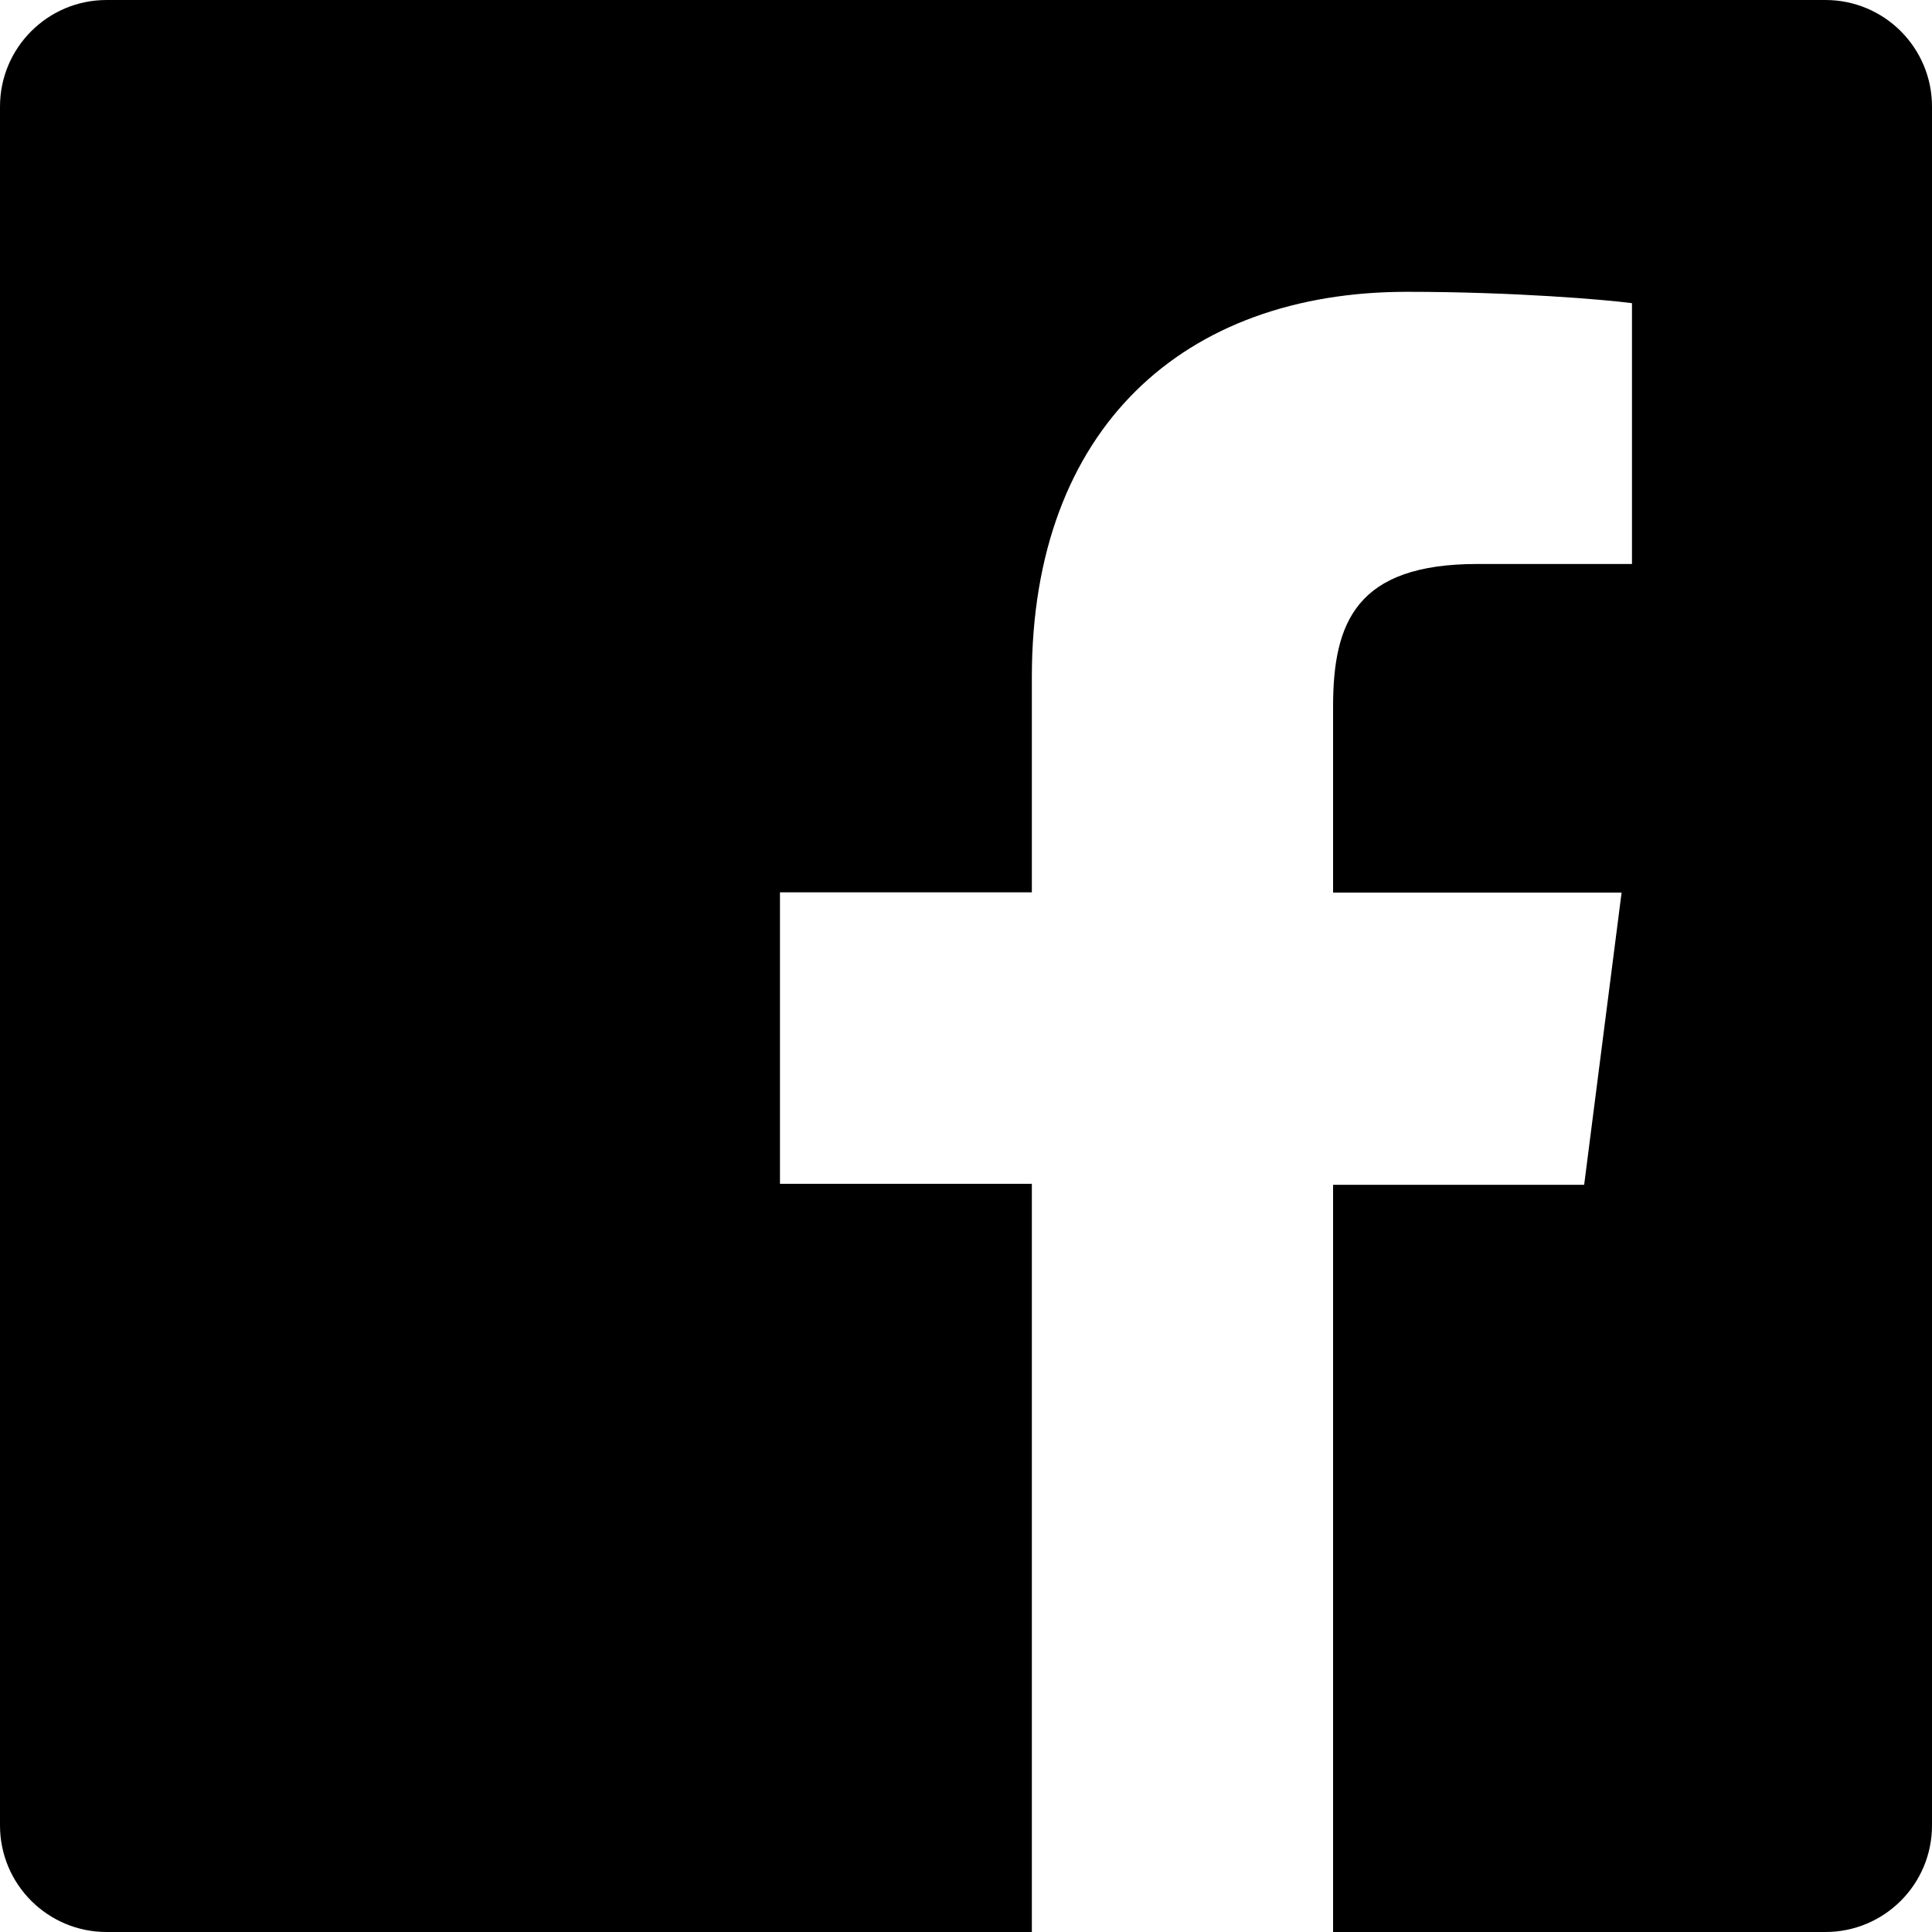
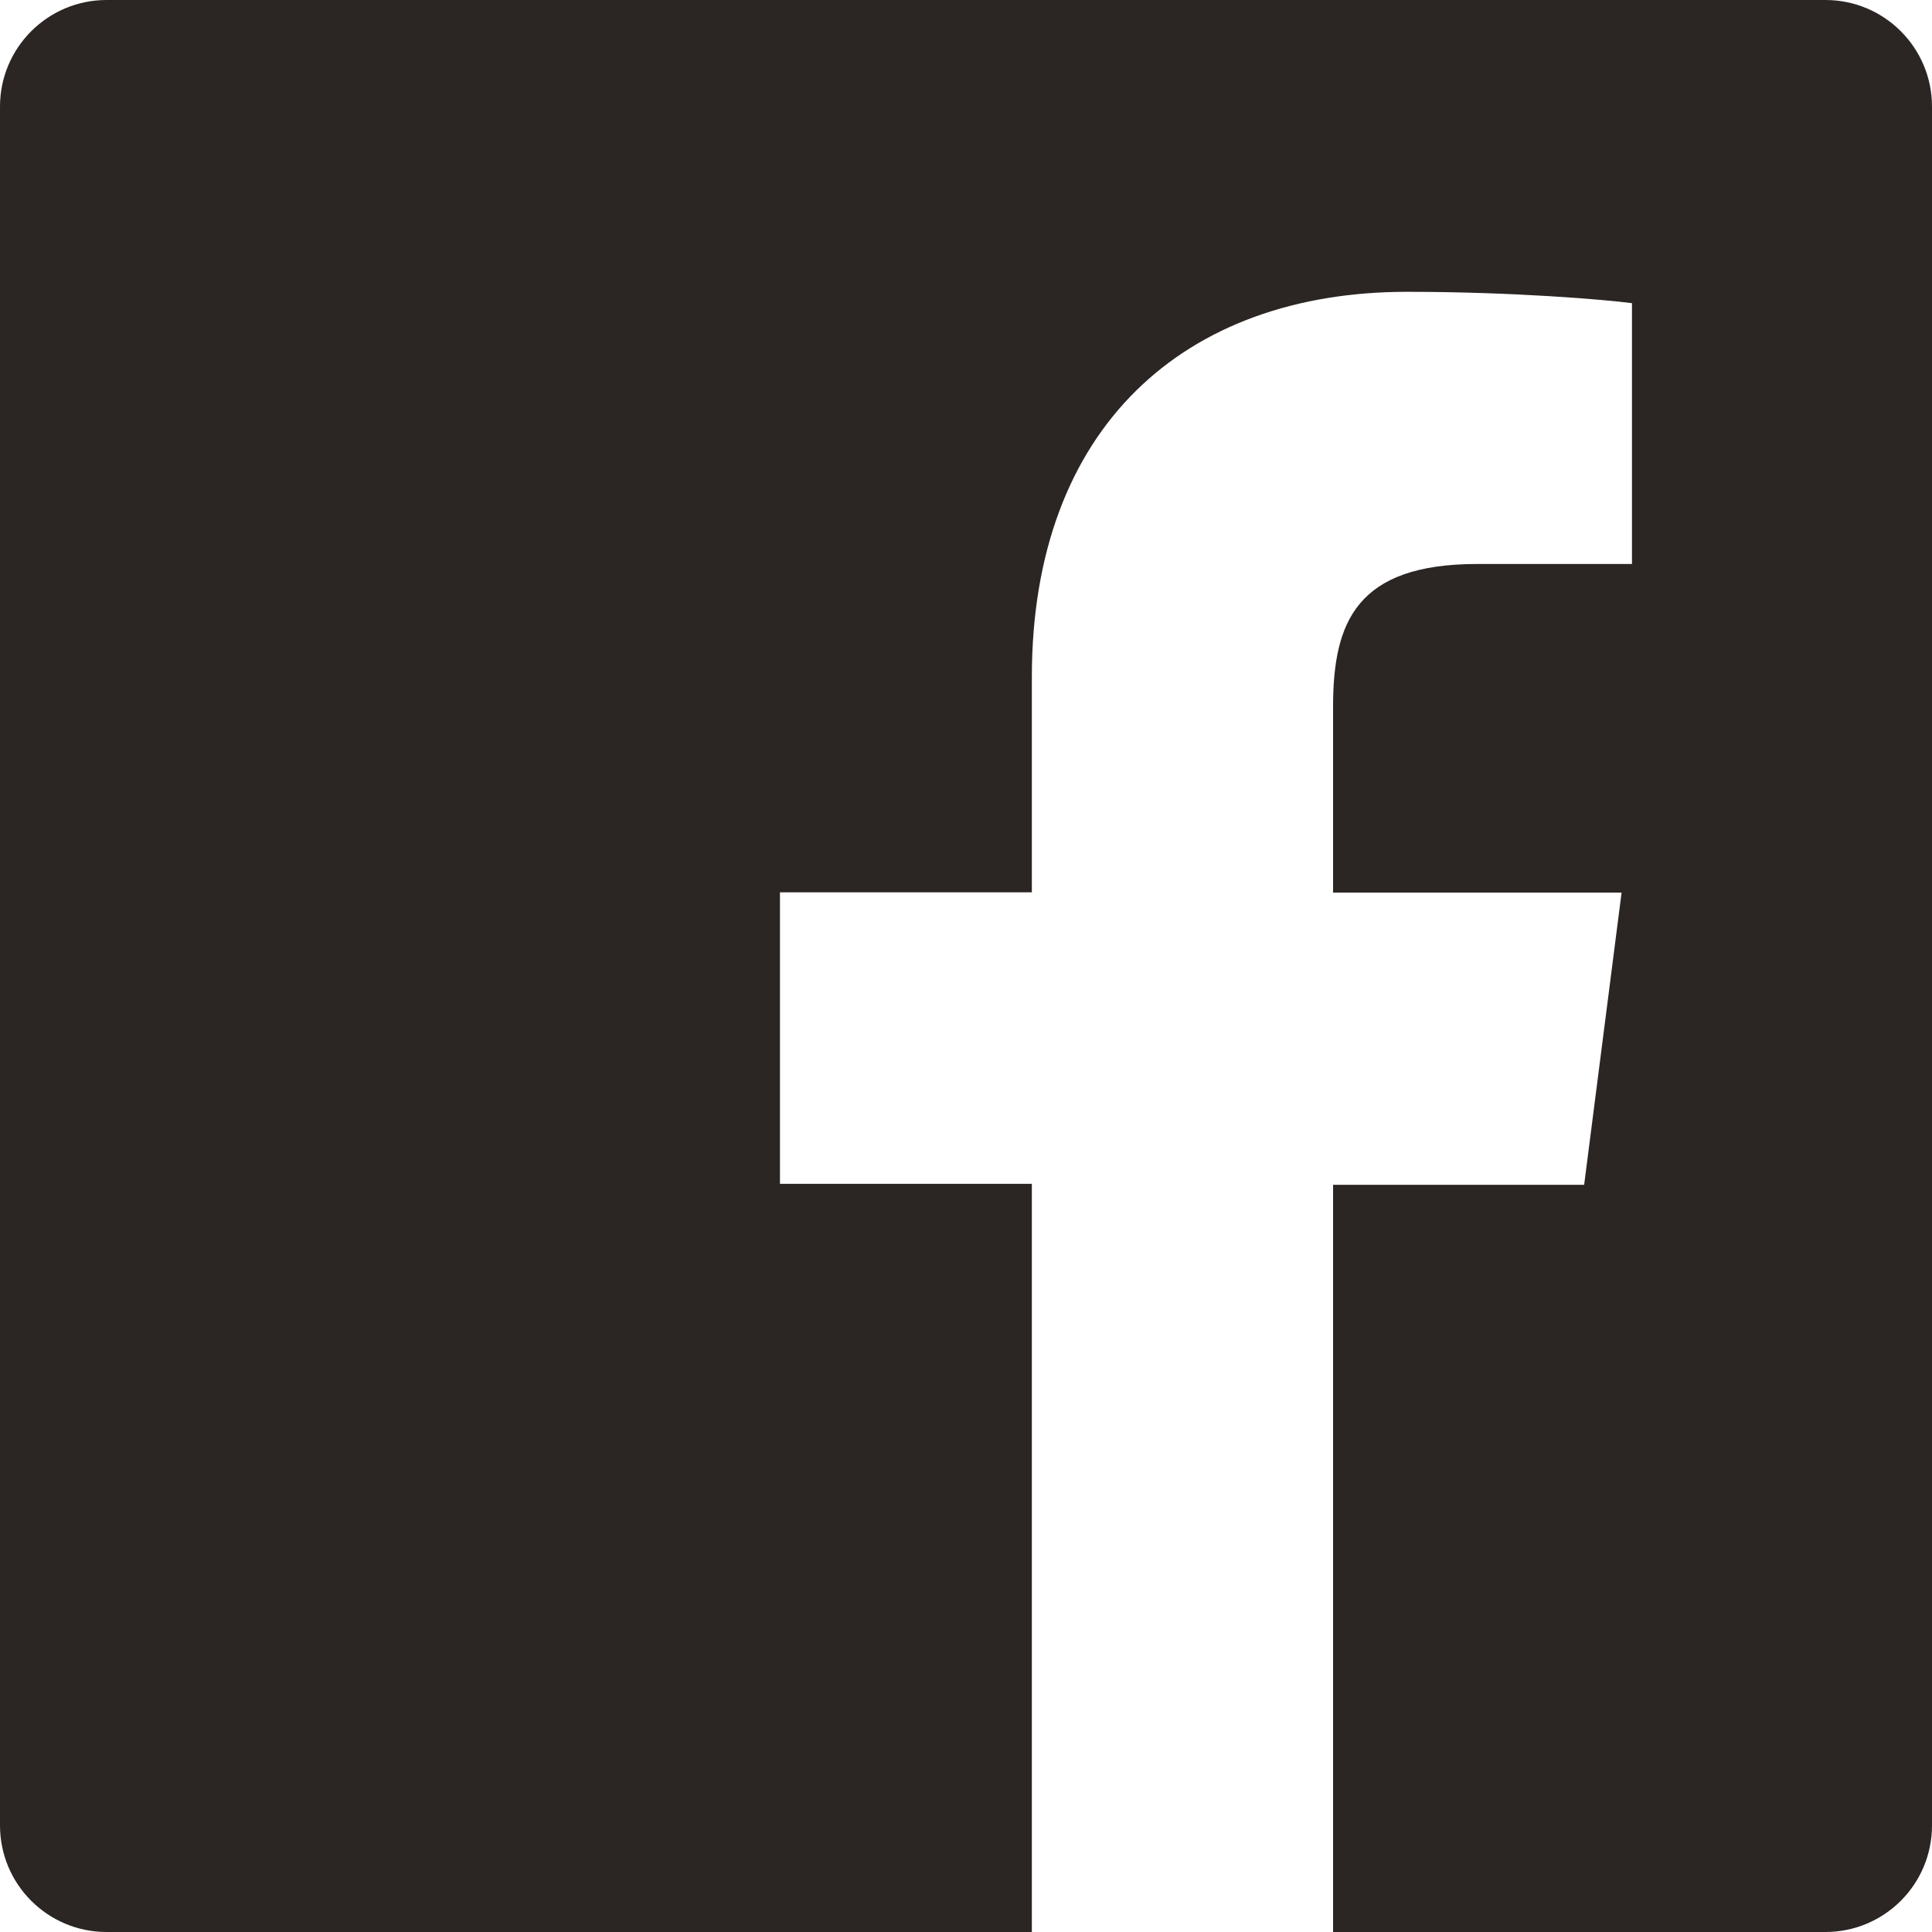
<svg xmlns="http://www.w3.org/2000/svg" role="img" viewBox="0 0 24 24">
-   <path d="M22.676 0H1.324C.593 0 0 .593 0 1.324v21.352C0 23.408.593 24 1.324 24h11.494v-9.294H9.689v-3.621h3.129V8.41c0-3.099 1.894-4.785 4.659-4.785 1.325 0 2.464.097 2.796.141v3.24h-1.921c-1.5 0-1.792.721-1.792 1.771v2.311h3.584l-.465 3.63H16.56V24h6.115c.733 0 1.325-.592 1.325-1.324V1.324C24 .593 23.408 0 22.676 0" />
+   <path fill="#2b2523" d="M22.676 0H1.324C.593 0 0 .593 0 1.324v21.352C0 23.408.593 24 1.324 24h11.494v-9.294H9.689v-3.621h3.129V8.41c0-3.099 1.894-4.785 4.659-4.785 1.325 0 2.464.097 2.796.141v3.24h-1.921c-1.5 0-1.792.721-1.792 1.771v2.311h3.584l-.465 3.63H16.56V24h6.115c.733 0 1.325-.592 1.325-1.324V1.324C24 .593 23.408 0 22.676 0" />
</svg>
